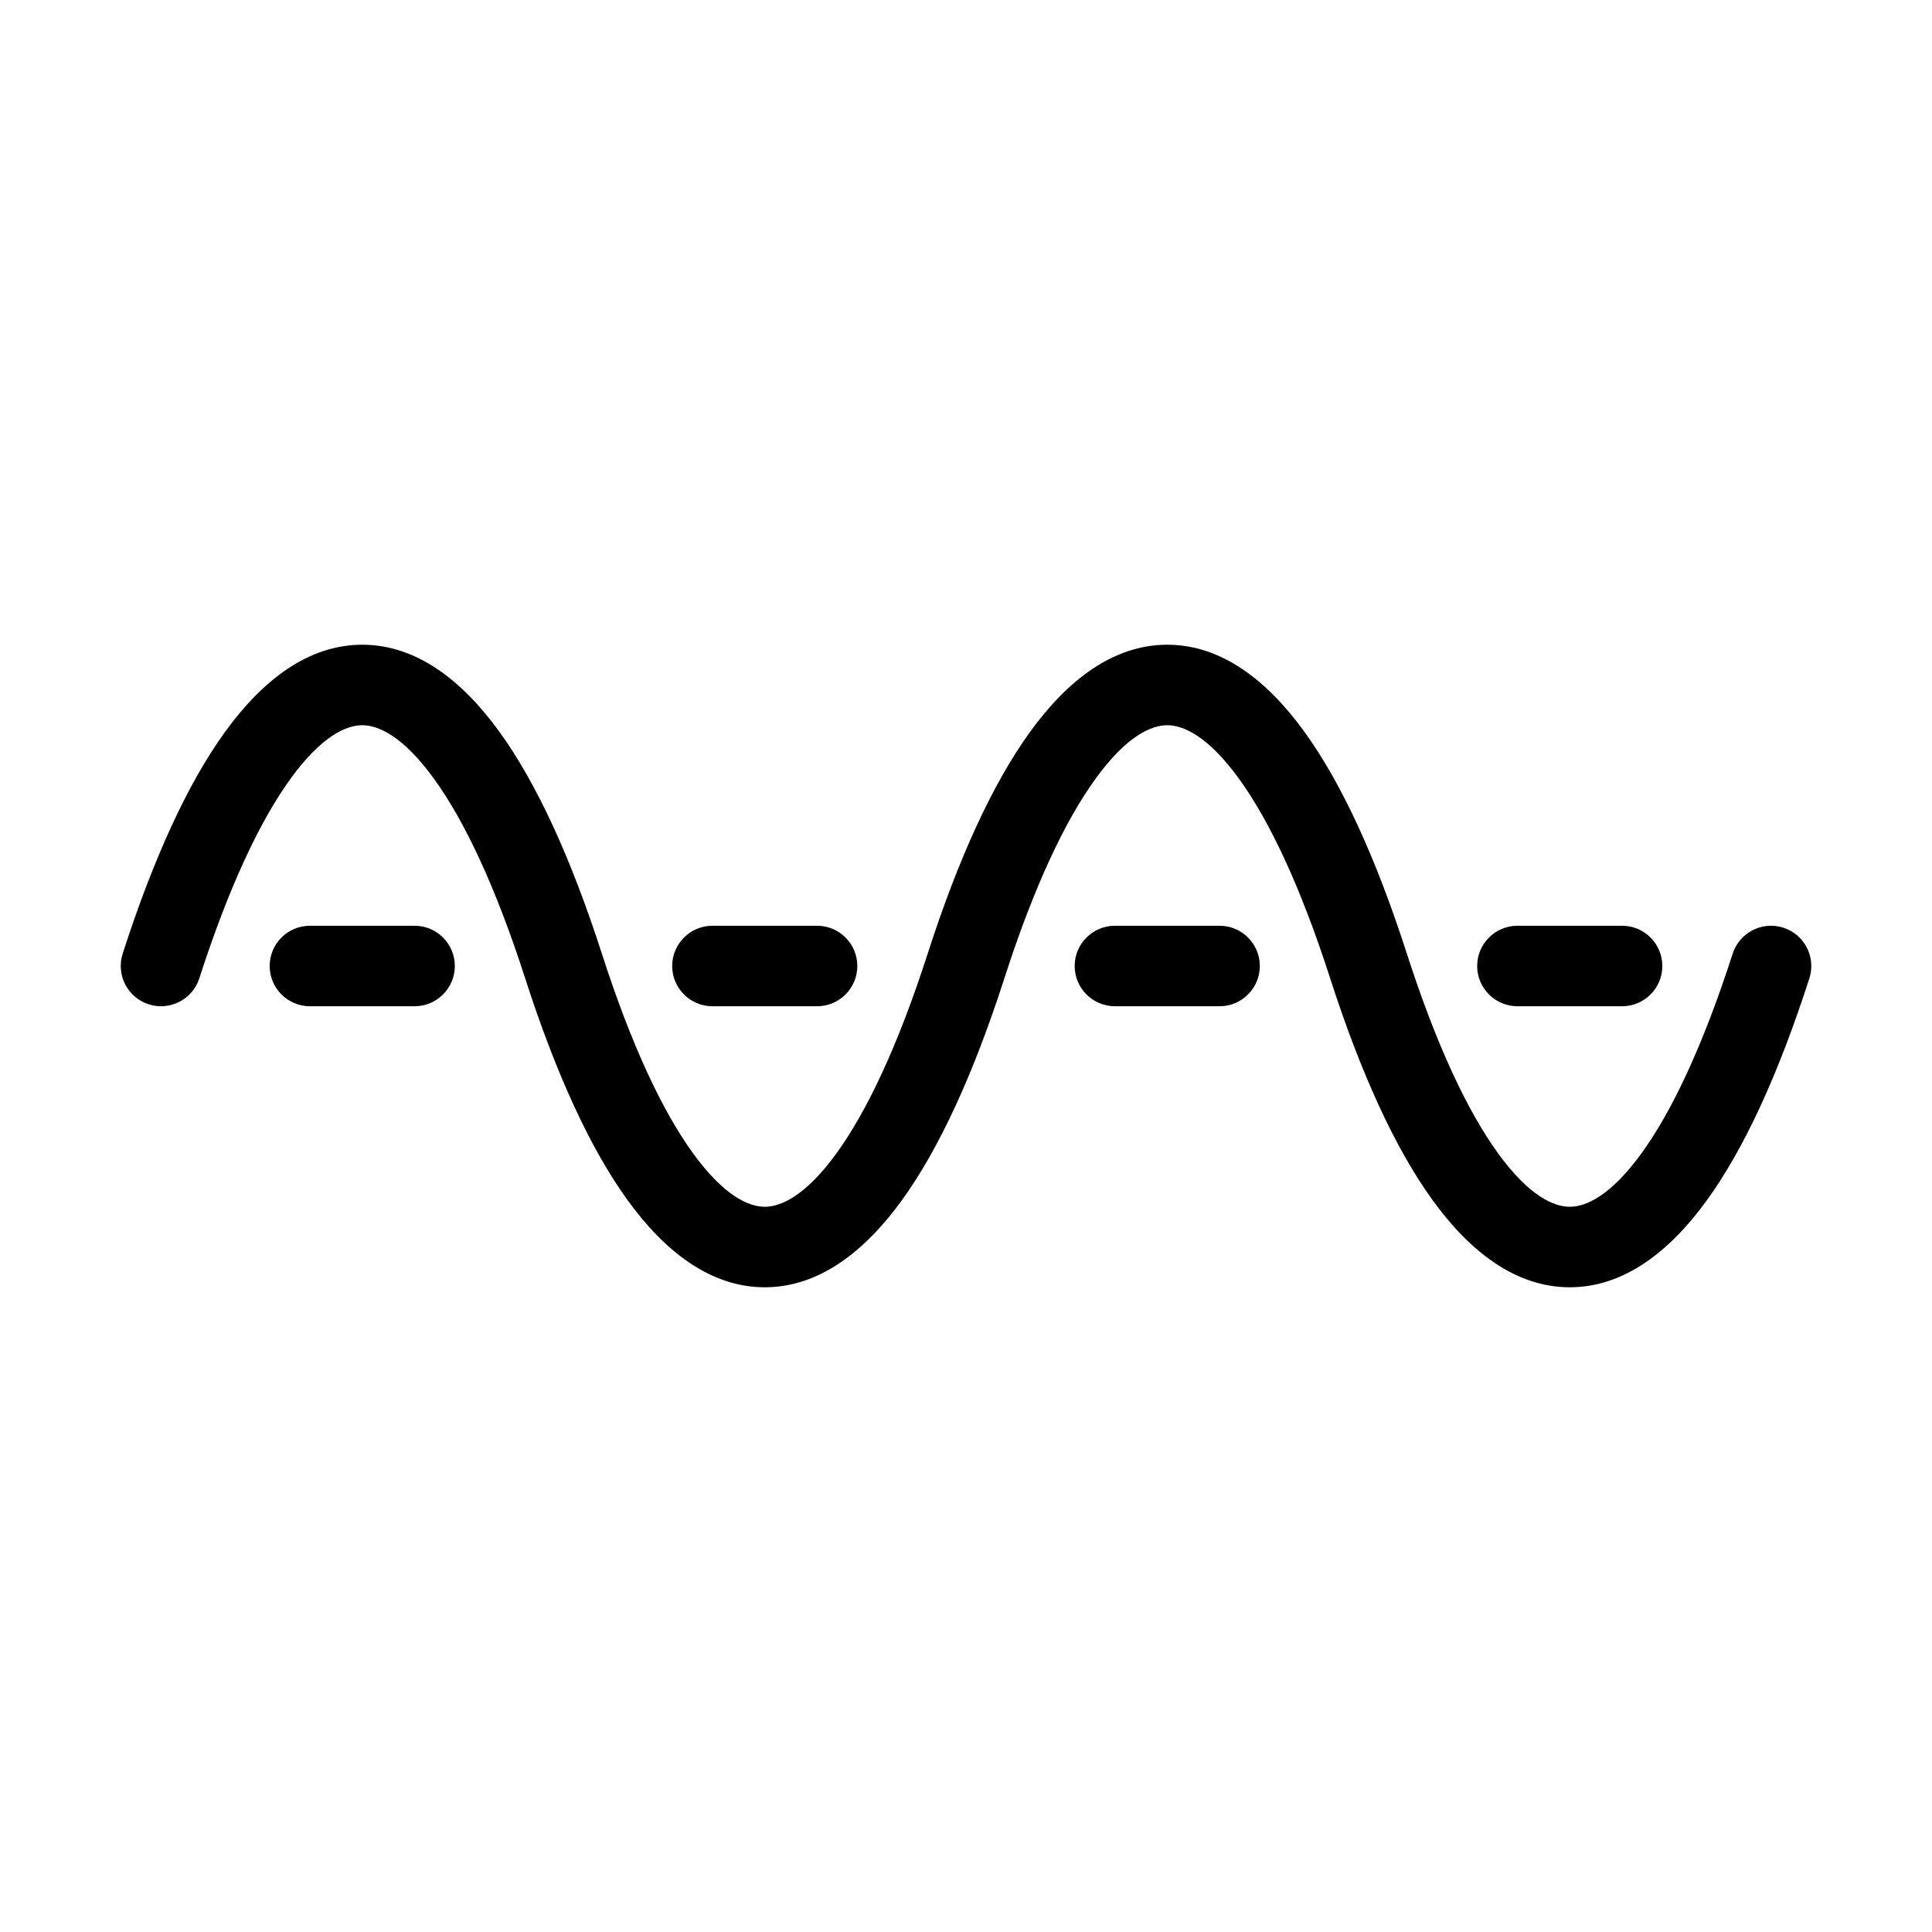
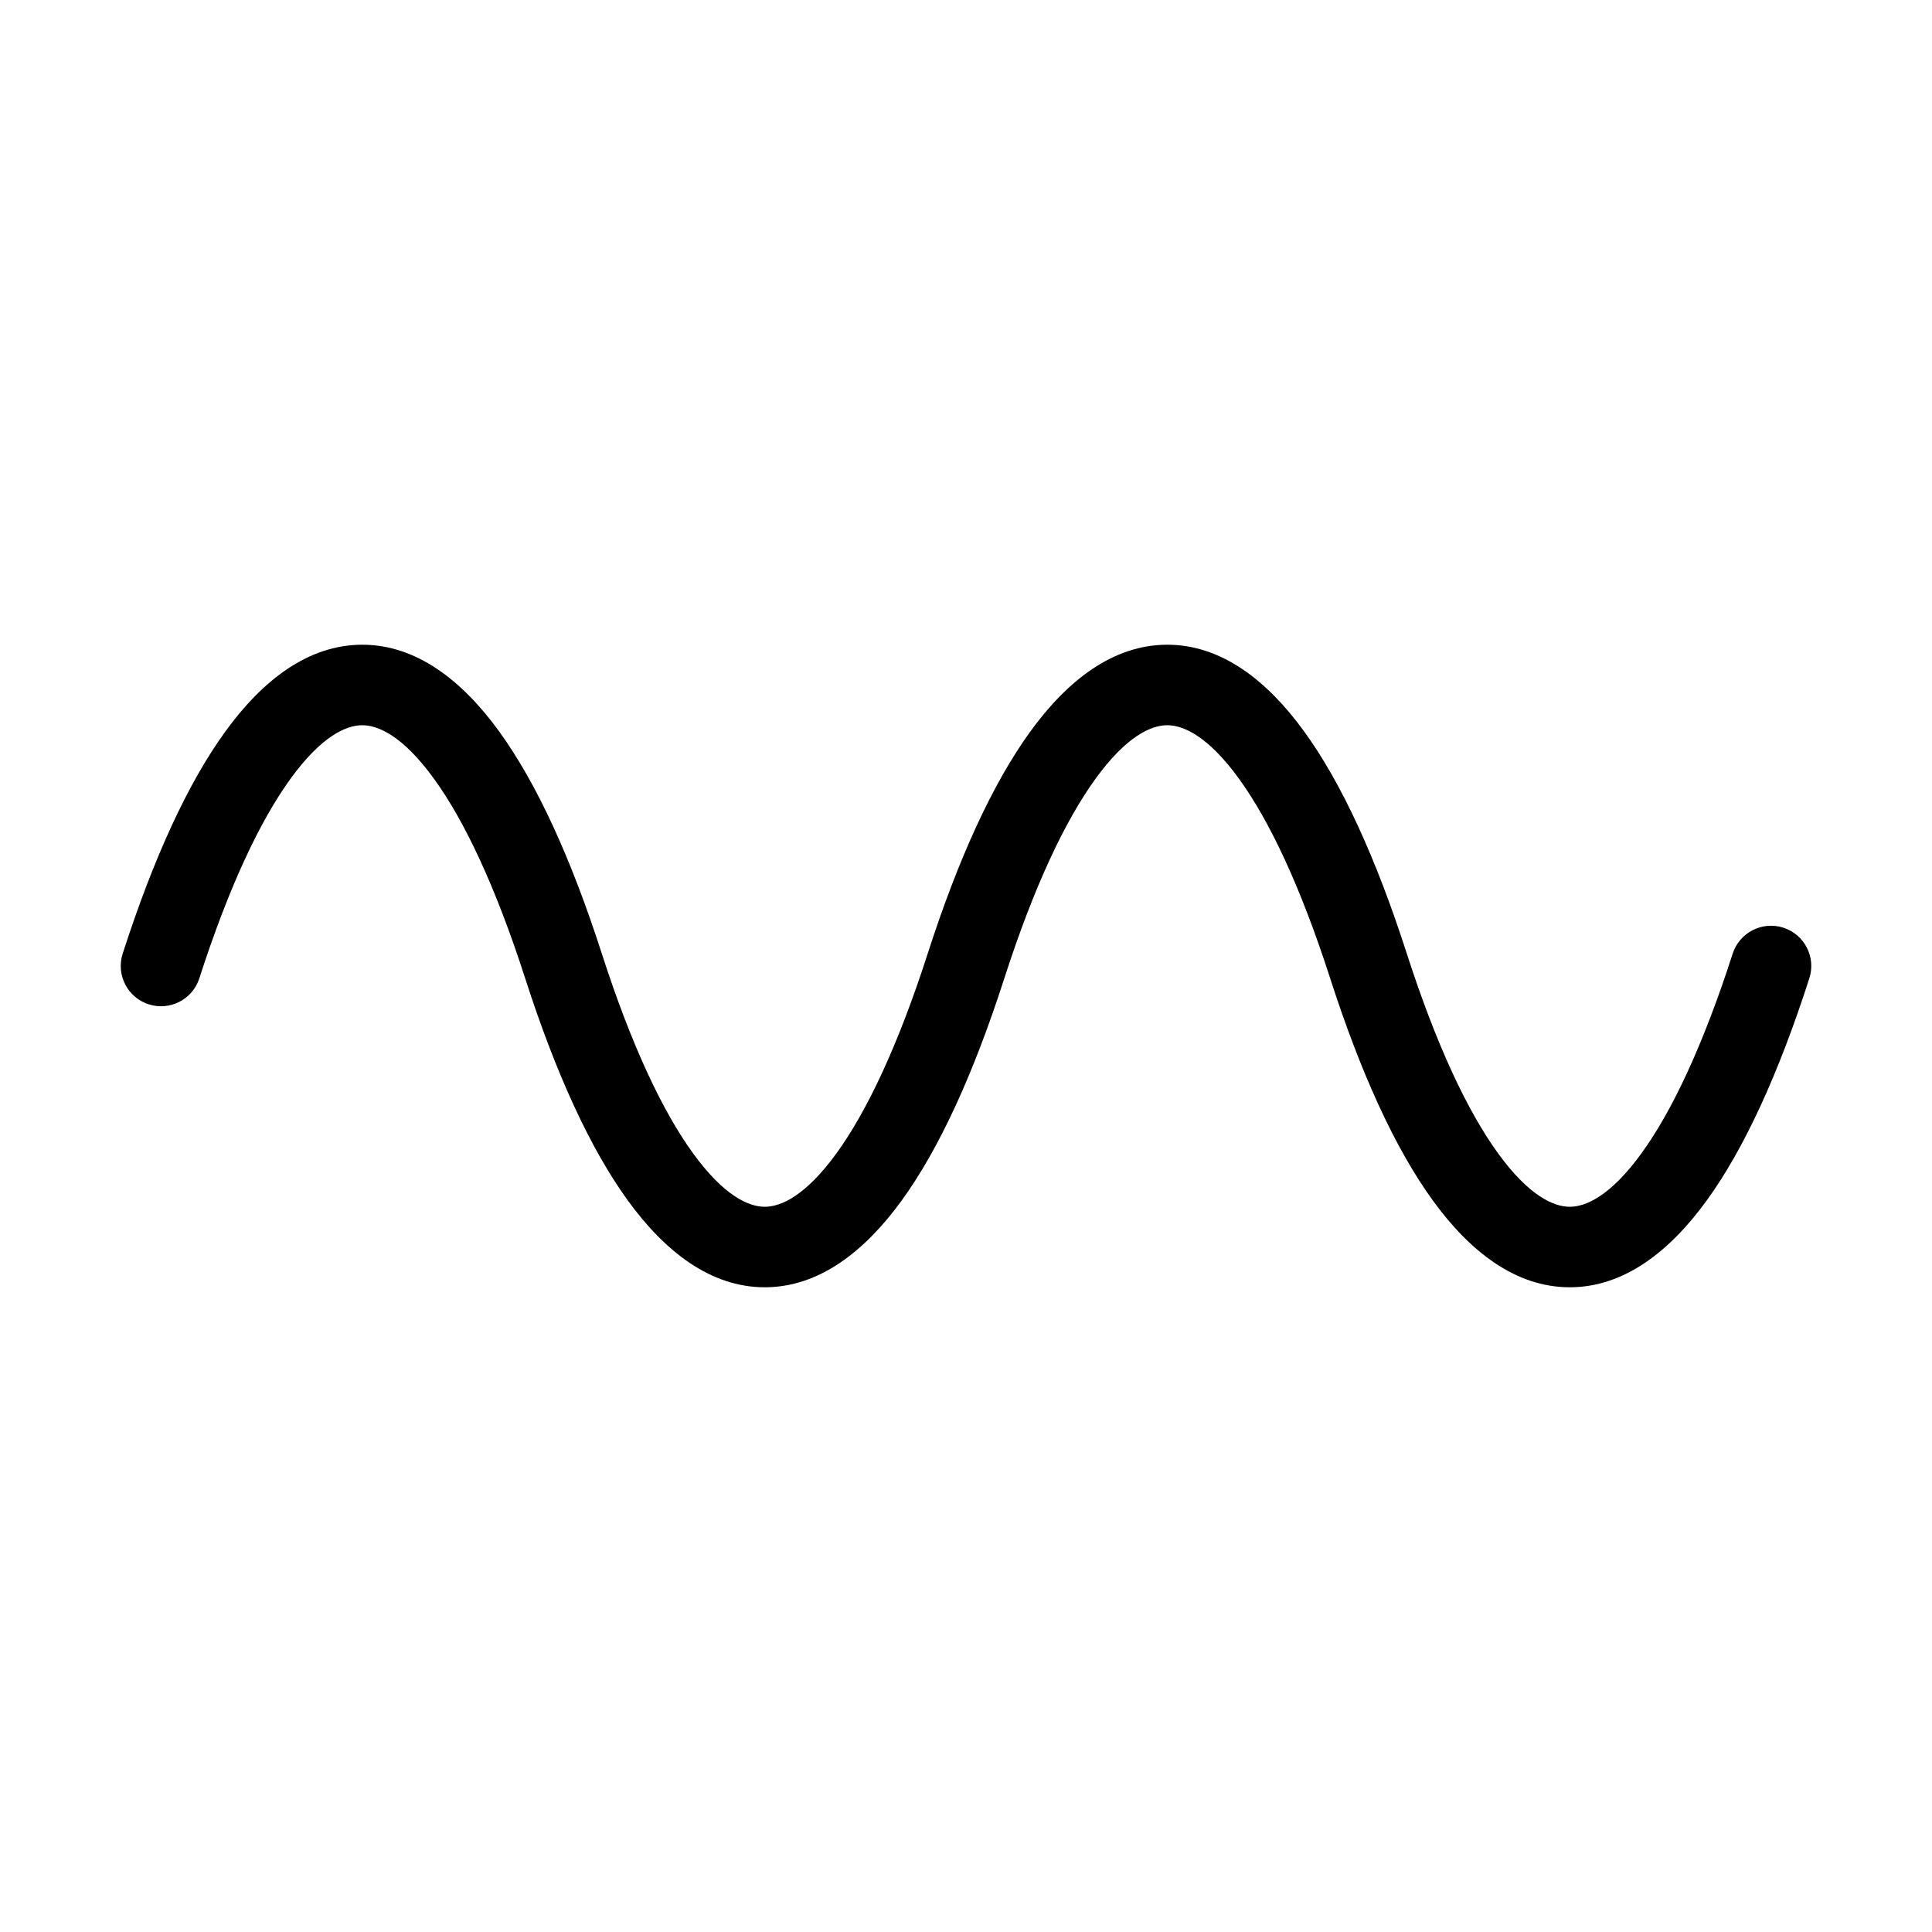
<svg xmlns="http://www.w3.org/2000/svg" width="48" height="48" viewBox="0 0 48 48">
-   <path d="M10.3 23C10.852 23 11.3 23.448 11.3 24C11.3 24.552 10.852 25 10.3 25H7.7C7.148 25 6.7 24.552 6.7 24C6.7 23.448 7.148 23 7.7 23H10.3ZM20.3 23C20.852 23 21.3 23.448 21.3 24C21.3 24.552 20.852 25 20.3 25H17.7C17.148 25 16.7 24.552 16.7 24C16.7 23.448 17.148 23 17.7 23H20.3ZM30.3 23C30.852 23 31.3 23.448 31.3 24C31.3 24.552 30.852 25 30.3 25H27.7C27.148 25 26.7 24.552 26.7 24C26.7 23.448 27.148 23 27.7 23H30.3ZM40.3 23C40.852 23 41.3 23.448 41.3 24C41.3 24.552 40.852 25 40.3 25H37.7C37.148 25 36.7 24.552 36.7 24C36.7 23.448 37.148 23 37.7 23H40.3Z" fill="currentColor" />
-   <path d="M29 16.018C30.353 16.018 31.489 16.914 32.404 18.176C33.336 19.461 34.188 21.32 34.953 23.693C35.688 25.974 36.461 27.608 37.216 28.65C37.988 29.715 38.603 29.982 39 29.982C39.398 29.982 40.012 29.715 40.785 28.65C41.54 27.608 42.313 25.974 43.048 23.693C43.218 23.168 43.781 22.879 44.307 23.048C44.833 23.217 45.122 23.781 44.953 24.307C44.188 26.68 43.336 28.539 42.404 29.824C41.489 31.086 40.353 31.982 39 31.982C37.648 31.982 36.512 31.086 35.597 29.824C34.665 28.539 33.813 26.68 33.048 24.307C32.313 22.026 31.54 20.393 30.785 19.351C30.012 18.285 29.398 18.018 29 18.018C28.603 18.018 27.988 18.285 27.216 19.351C26.461 20.393 25.687 22.026 24.953 24.307C24.188 26.68 23.335 28.539 22.404 29.824C21.489 31.086 20.353 31.982 19 31.982C17.648 31.982 16.512 31.086 15.597 29.824C14.665 28.539 13.813 26.68 13.048 24.307C12.313 22.026 11.54 20.393 10.784 19.351C10.012 18.285 9.398 18.018 9 18.018C8.603 18.018 7.989 18.285 7.216 19.351C6.461 20.393 5.687 22.026 4.952 24.307C4.783 24.832 4.219 25.121 3.694 24.952C3.168 24.783 2.879 24.219 3.048 23.693C3.813 21.32 4.665 19.461 5.597 18.176C6.512 16.914 7.648 16.018 9 16.018C10.353 16.018 11.489 16.914 12.404 18.176C13.335 19.461 14.188 21.32 14.953 23.693C15.688 25.974 16.46 27.608 17.216 28.65C17.988 29.715 18.603 29.982 19 29.982C19.398 29.982 20.012 29.715 20.785 28.65C21.54 27.608 22.313 25.974 23.048 23.693C23.813 21.32 24.665 19.461 25.597 18.176C26.512 16.914 27.648 16.018 29 16.018Z" fill="currentColor" />
+   <path d="M29 16.018C30.353 16.018 31.488 16.914 32.404 18.176C33.336 19.461 34.188 21.32 34.952 23.693C35.688 25.974 36.461 27.608 37.216 28.65C37.988 29.715 38.603 29.982 39 29.982C39.398 29.982 40.012 29.715 40.785 28.65C41.54 27.608 42.313 25.974 43.048 23.693C43.218 23.168 43.781 22.879 44.307 23.048C44.833 23.217 45.122 23.781 44.952 24.307C44.188 26.68 43.336 28.539 42.404 29.824C41.489 31.086 40.353 31.982 39 31.982C37.648 31.982 36.512 31.086 35.597 29.824C34.665 28.539 33.813 26.68 33.048 24.307C32.313 22.026 31.54 20.393 30.785 19.351C30.012 18.285 29.398 18.018 29 18.018C28.603 18.018 27.988 18.285 27.216 19.351C26.461 20.393 25.687 22.026 24.952 24.307C24.188 26.68 23.335 28.539 22.404 29.824C21.488 31.086 20.353 31.982 19 31.982C17.648 31.982 16.512 31.086 15.597 29.824C14.665 28.539 13.813 26.68 13.048 24.307C12.313 22.026 11.54 20.393 10.784 19.351C10.012 18.285 9.398 18.018 9 18.018C8.603 18.018 7.989 18.285 7.216 19.351C6.461 20.393 5.687 22.026 4.952 24.307C4.783 24.832 4.219 25.121 3.694 24.952C3.168 24.783 2.879 24.219 3.048 23.693C3.813 21.32 4.665 19.461 5.597 18.176C6.512 16.914 7.648 16.018 9 16.018C10.353 16.018 11.489 16.914 12.404 18.176C13.335 19.461 14.188 21.32 14.952 23.693C15.688 25.974 16.46 27.608 17.216 28.65C17.988 29.715 18.603 29.982 19 29.982C19.398 29.982 20.012 29.715 20.785 28.65C21.54 27.608 22.313 25.974 23.048 23.693C23.813 21.32 24.665 19.461 25.597 18.176C26.512 16.914 27.648 16.018 29 16.018Z" fill="currentColor" />
</svg>
